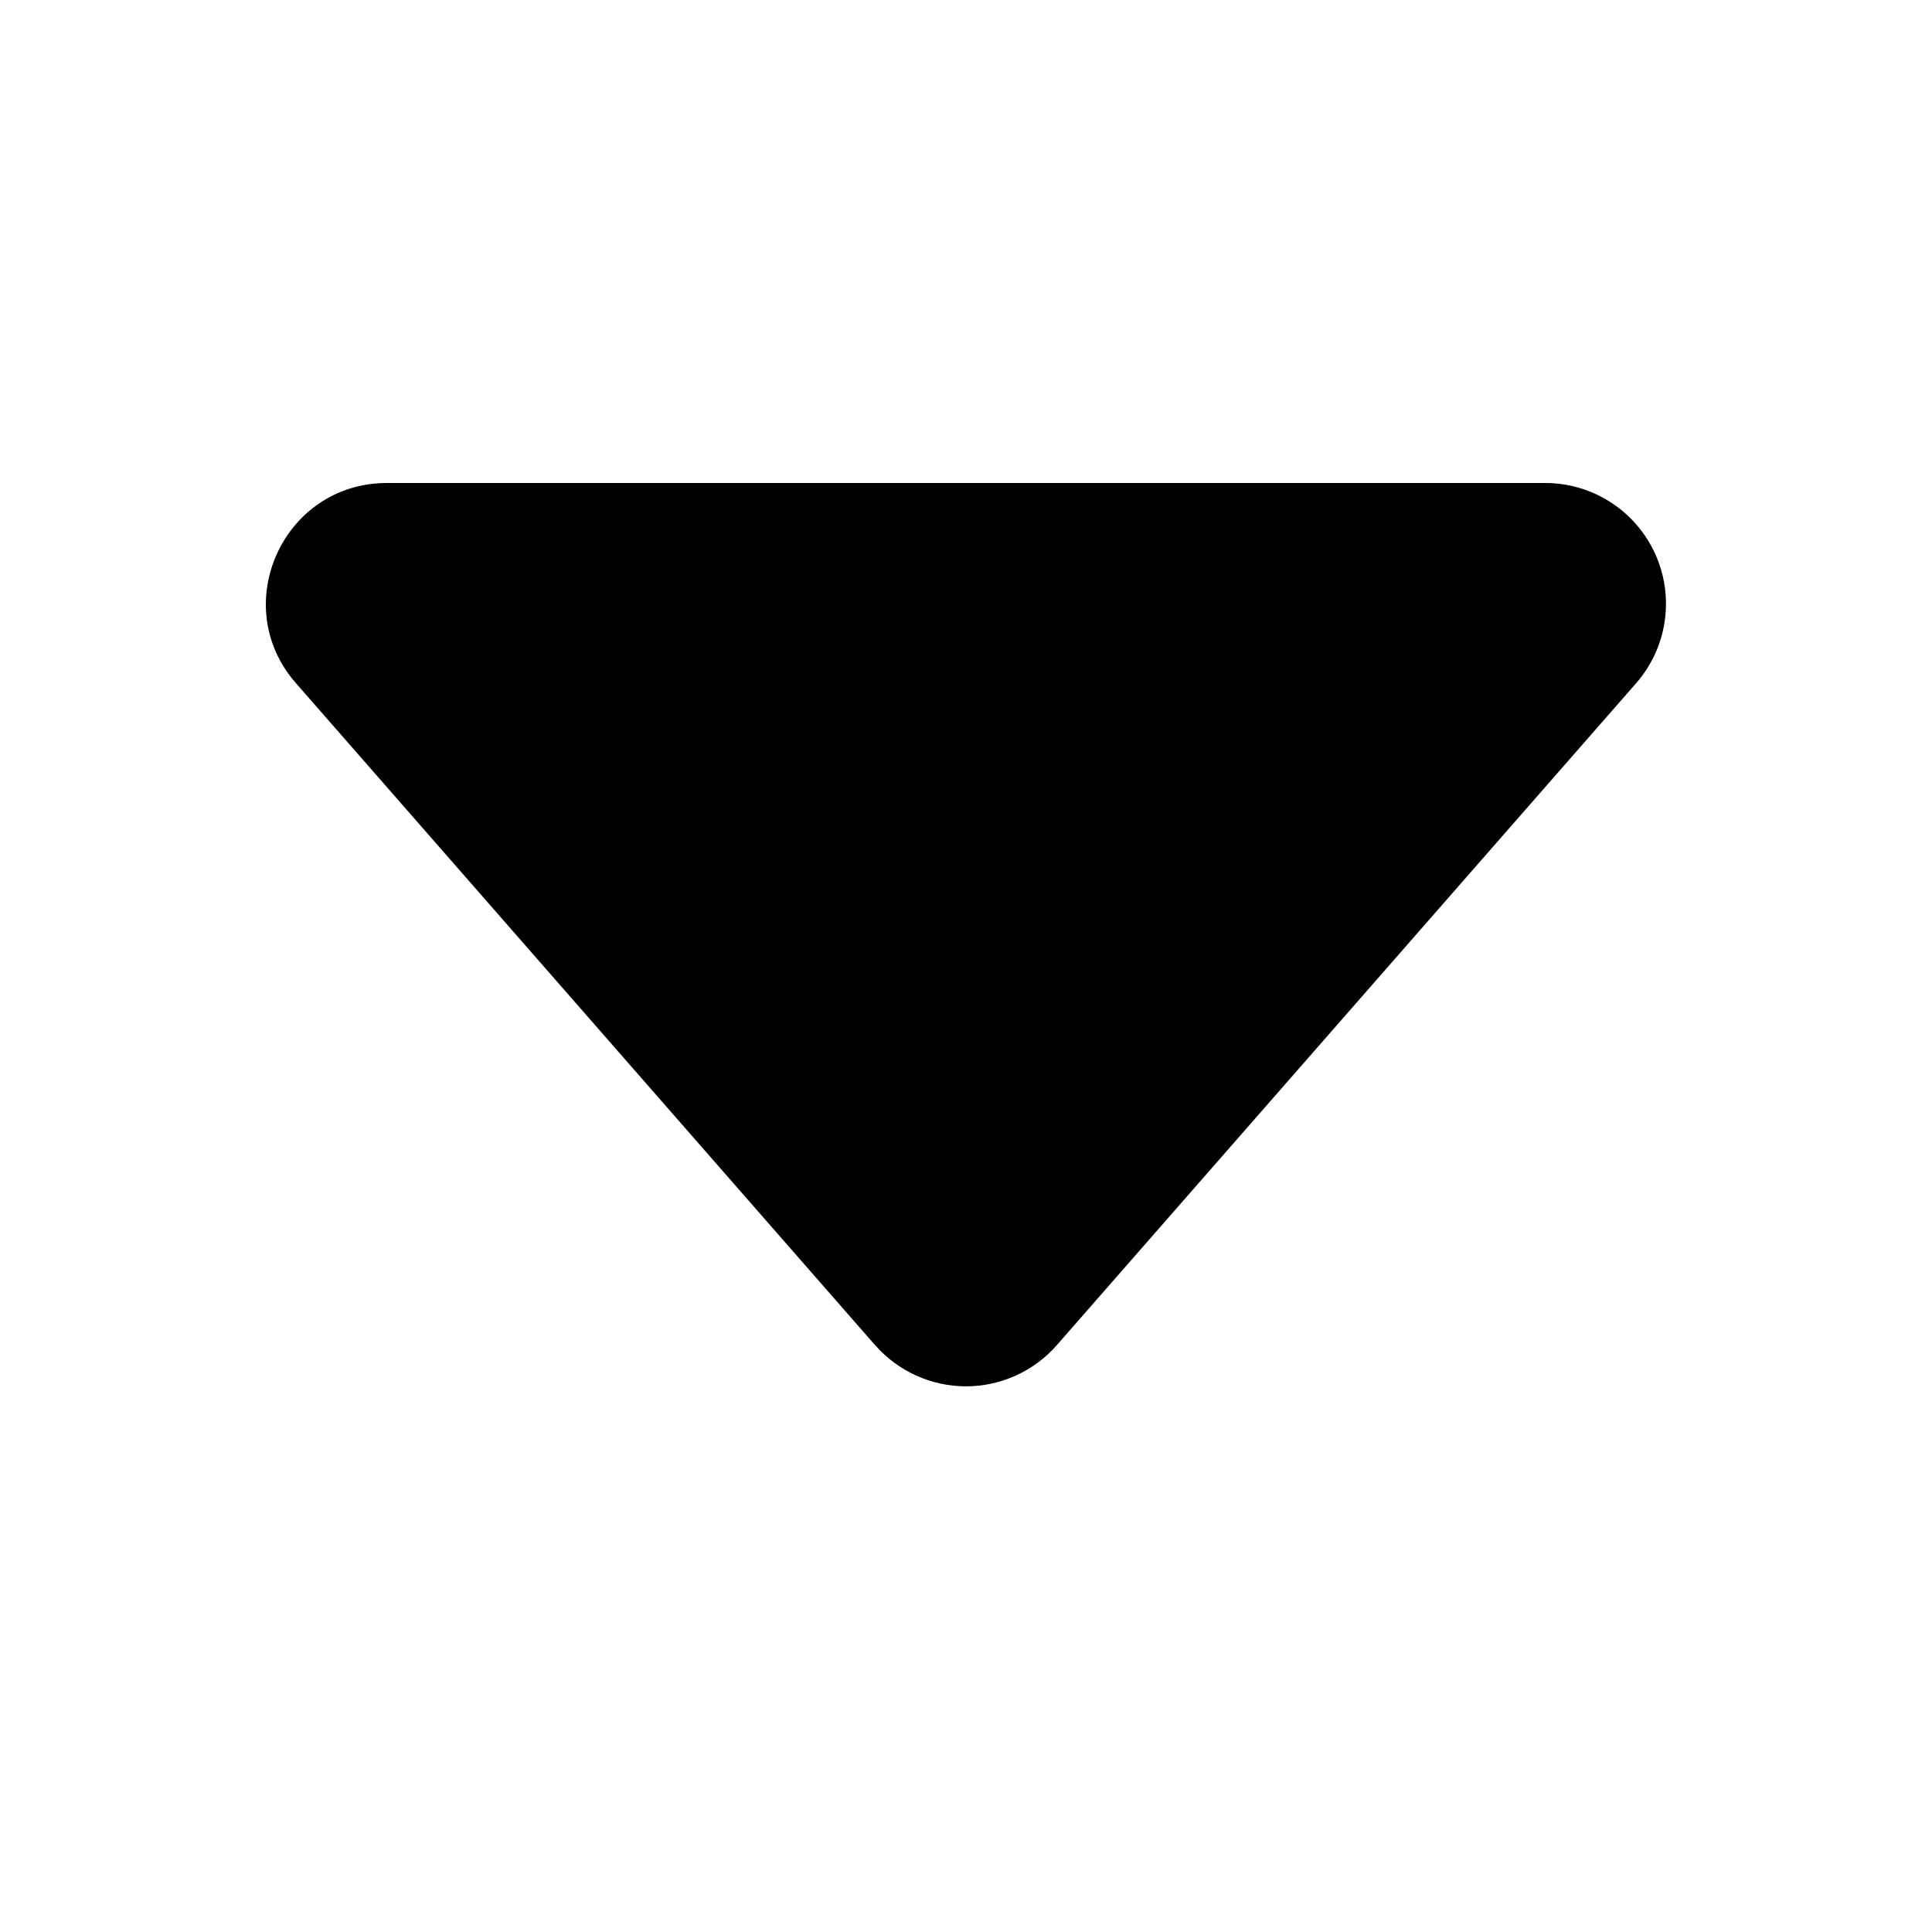
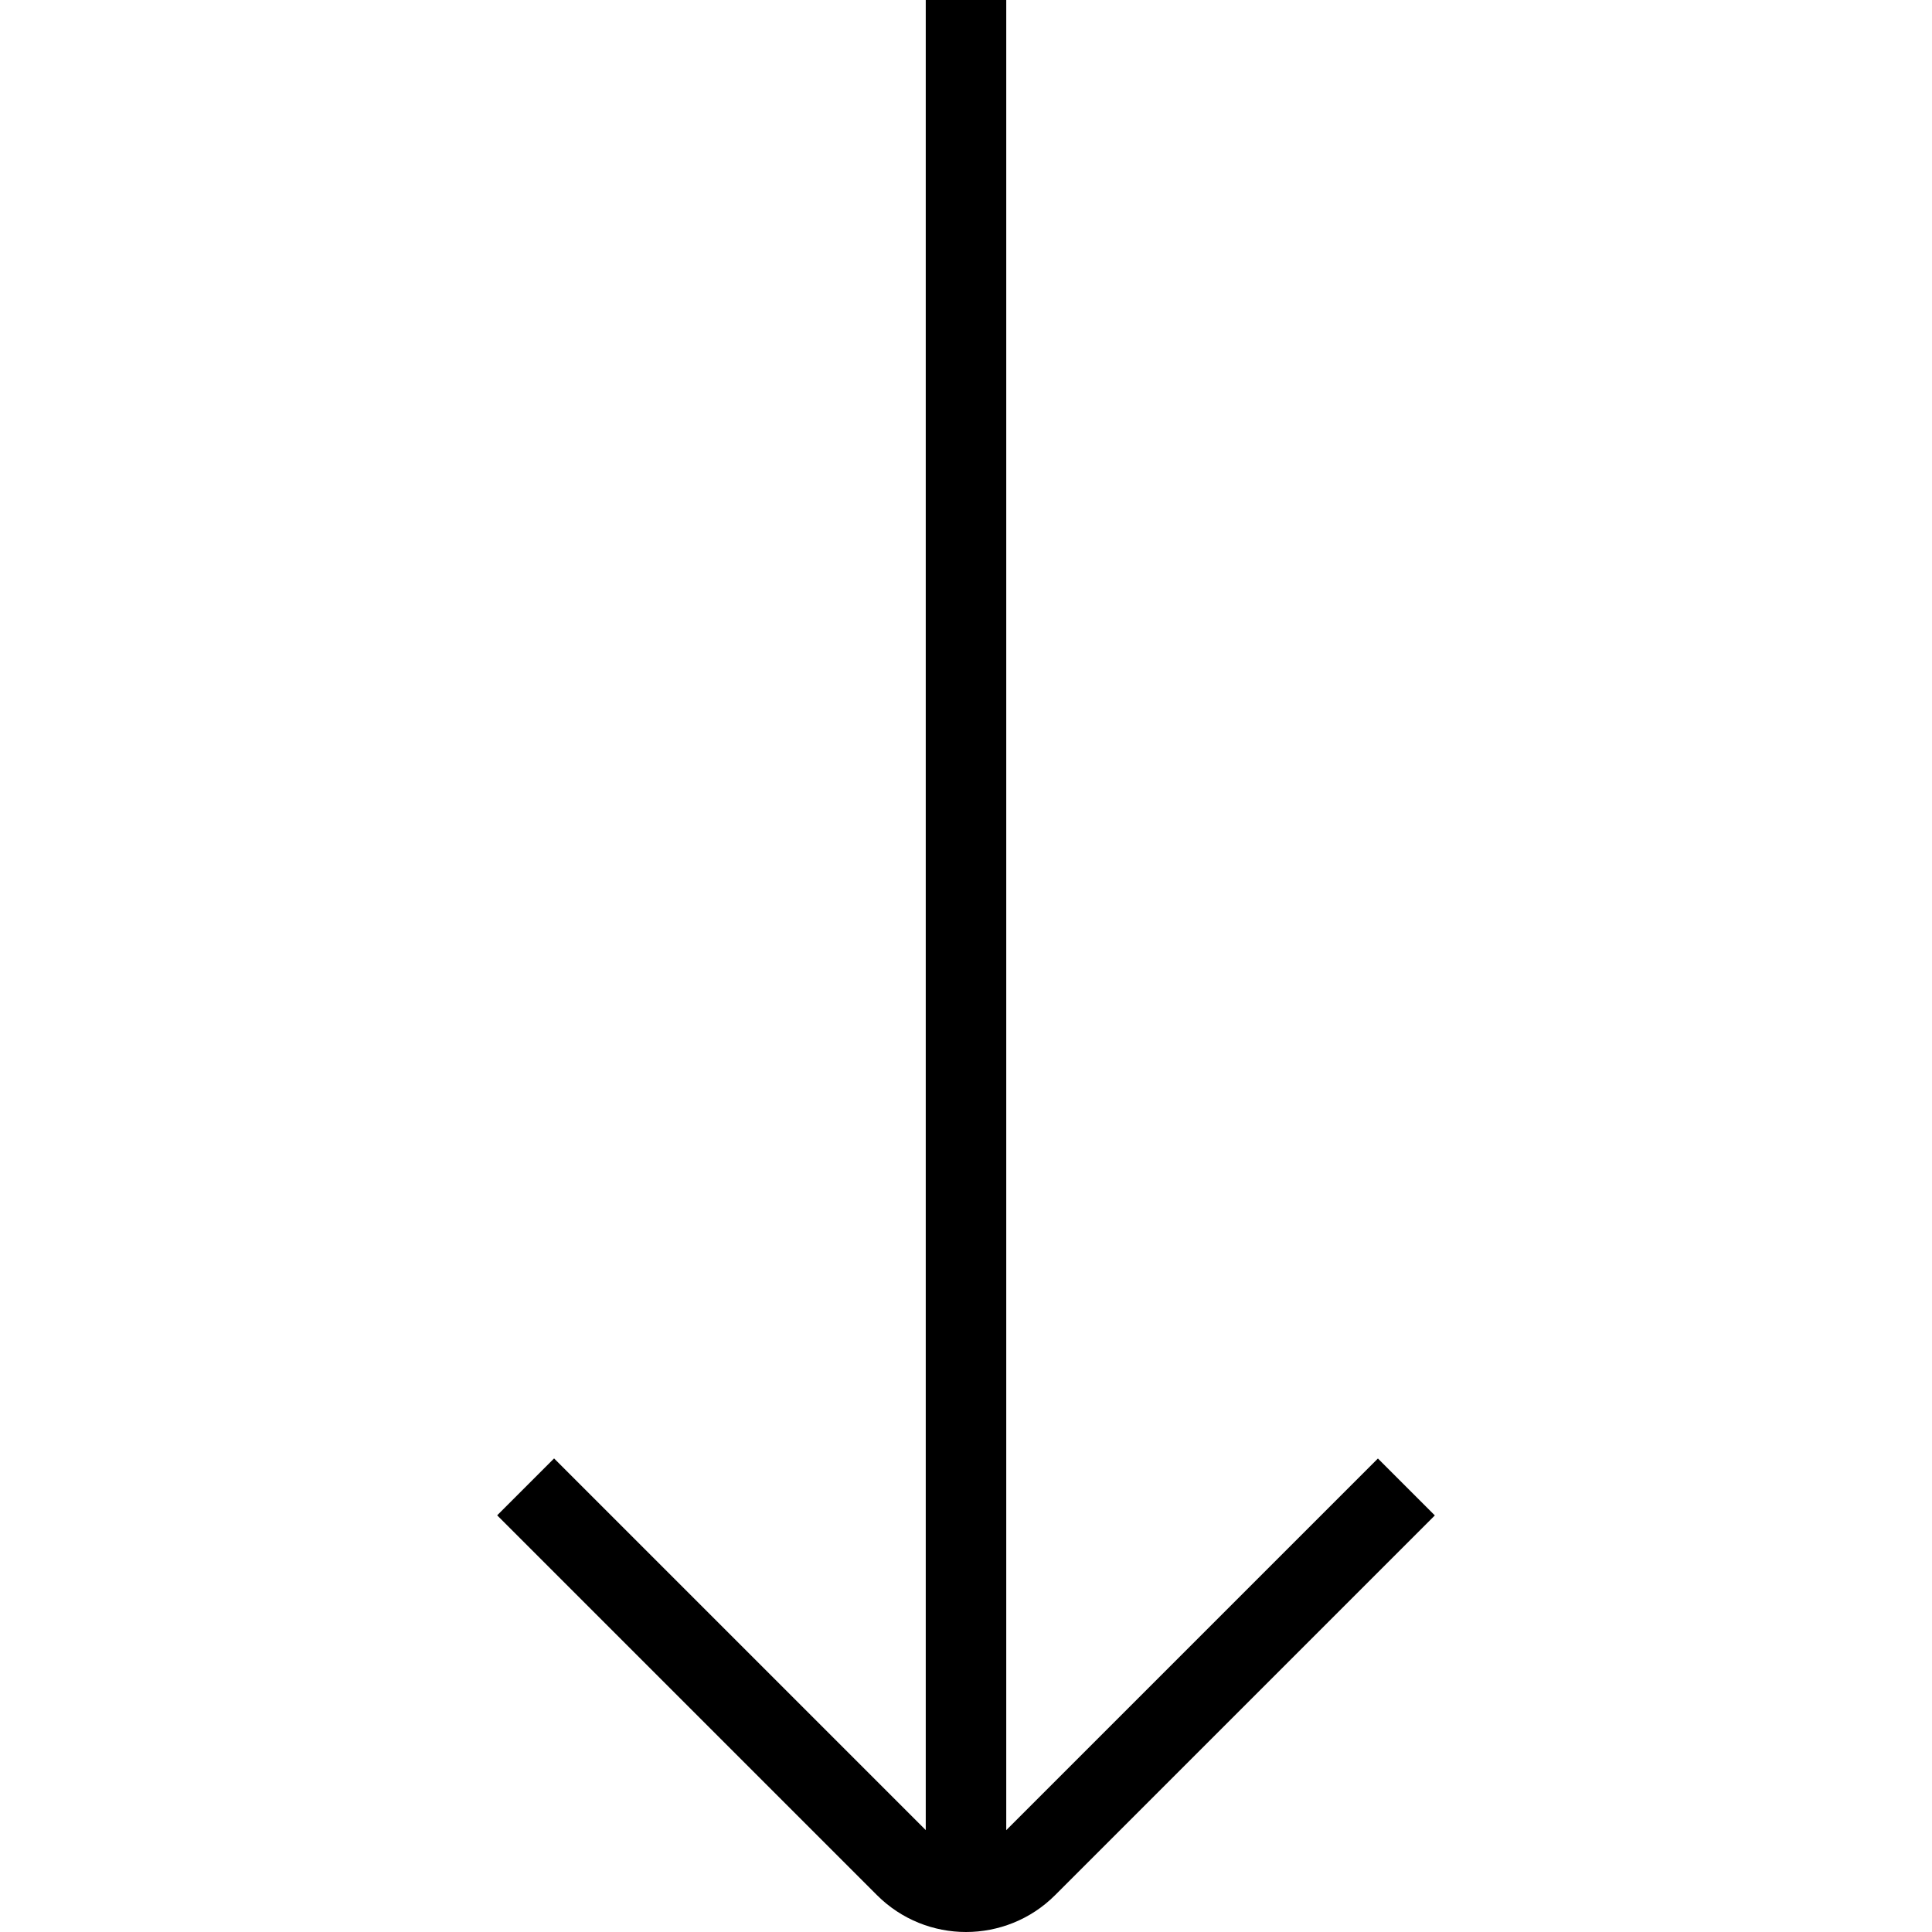
- <svg xmlns="http://www.w3.org/2000/svg" width="16" height="16" fill="currentColor" class="bi bi-caret-down-fill" viewBox="0 0 16 16">
-   <path d="M7.247 11.14 2.451 5.658C1.885 5.013 2.345 4 3.204 4h9.592a1 1 0 0 1 .753 1.659l-4.796 5.48a1 1 0 0 1-1.506 0z" />
+ <svg xmlns="http://www.w3.org/2000/svg" id="Layer_1" data-name="Layer 1" viewBox="0 0 24 24">
+   <path d="m17.117,18.118l-4.617,4.617V0h-1v22.734l-4.617-4.617-.707.707,4.718,4.718c.305.305.706.458,1.106.458s.803-.153,1.107-.458l4.717-4.717-.707-.707Z" />
</svg>
